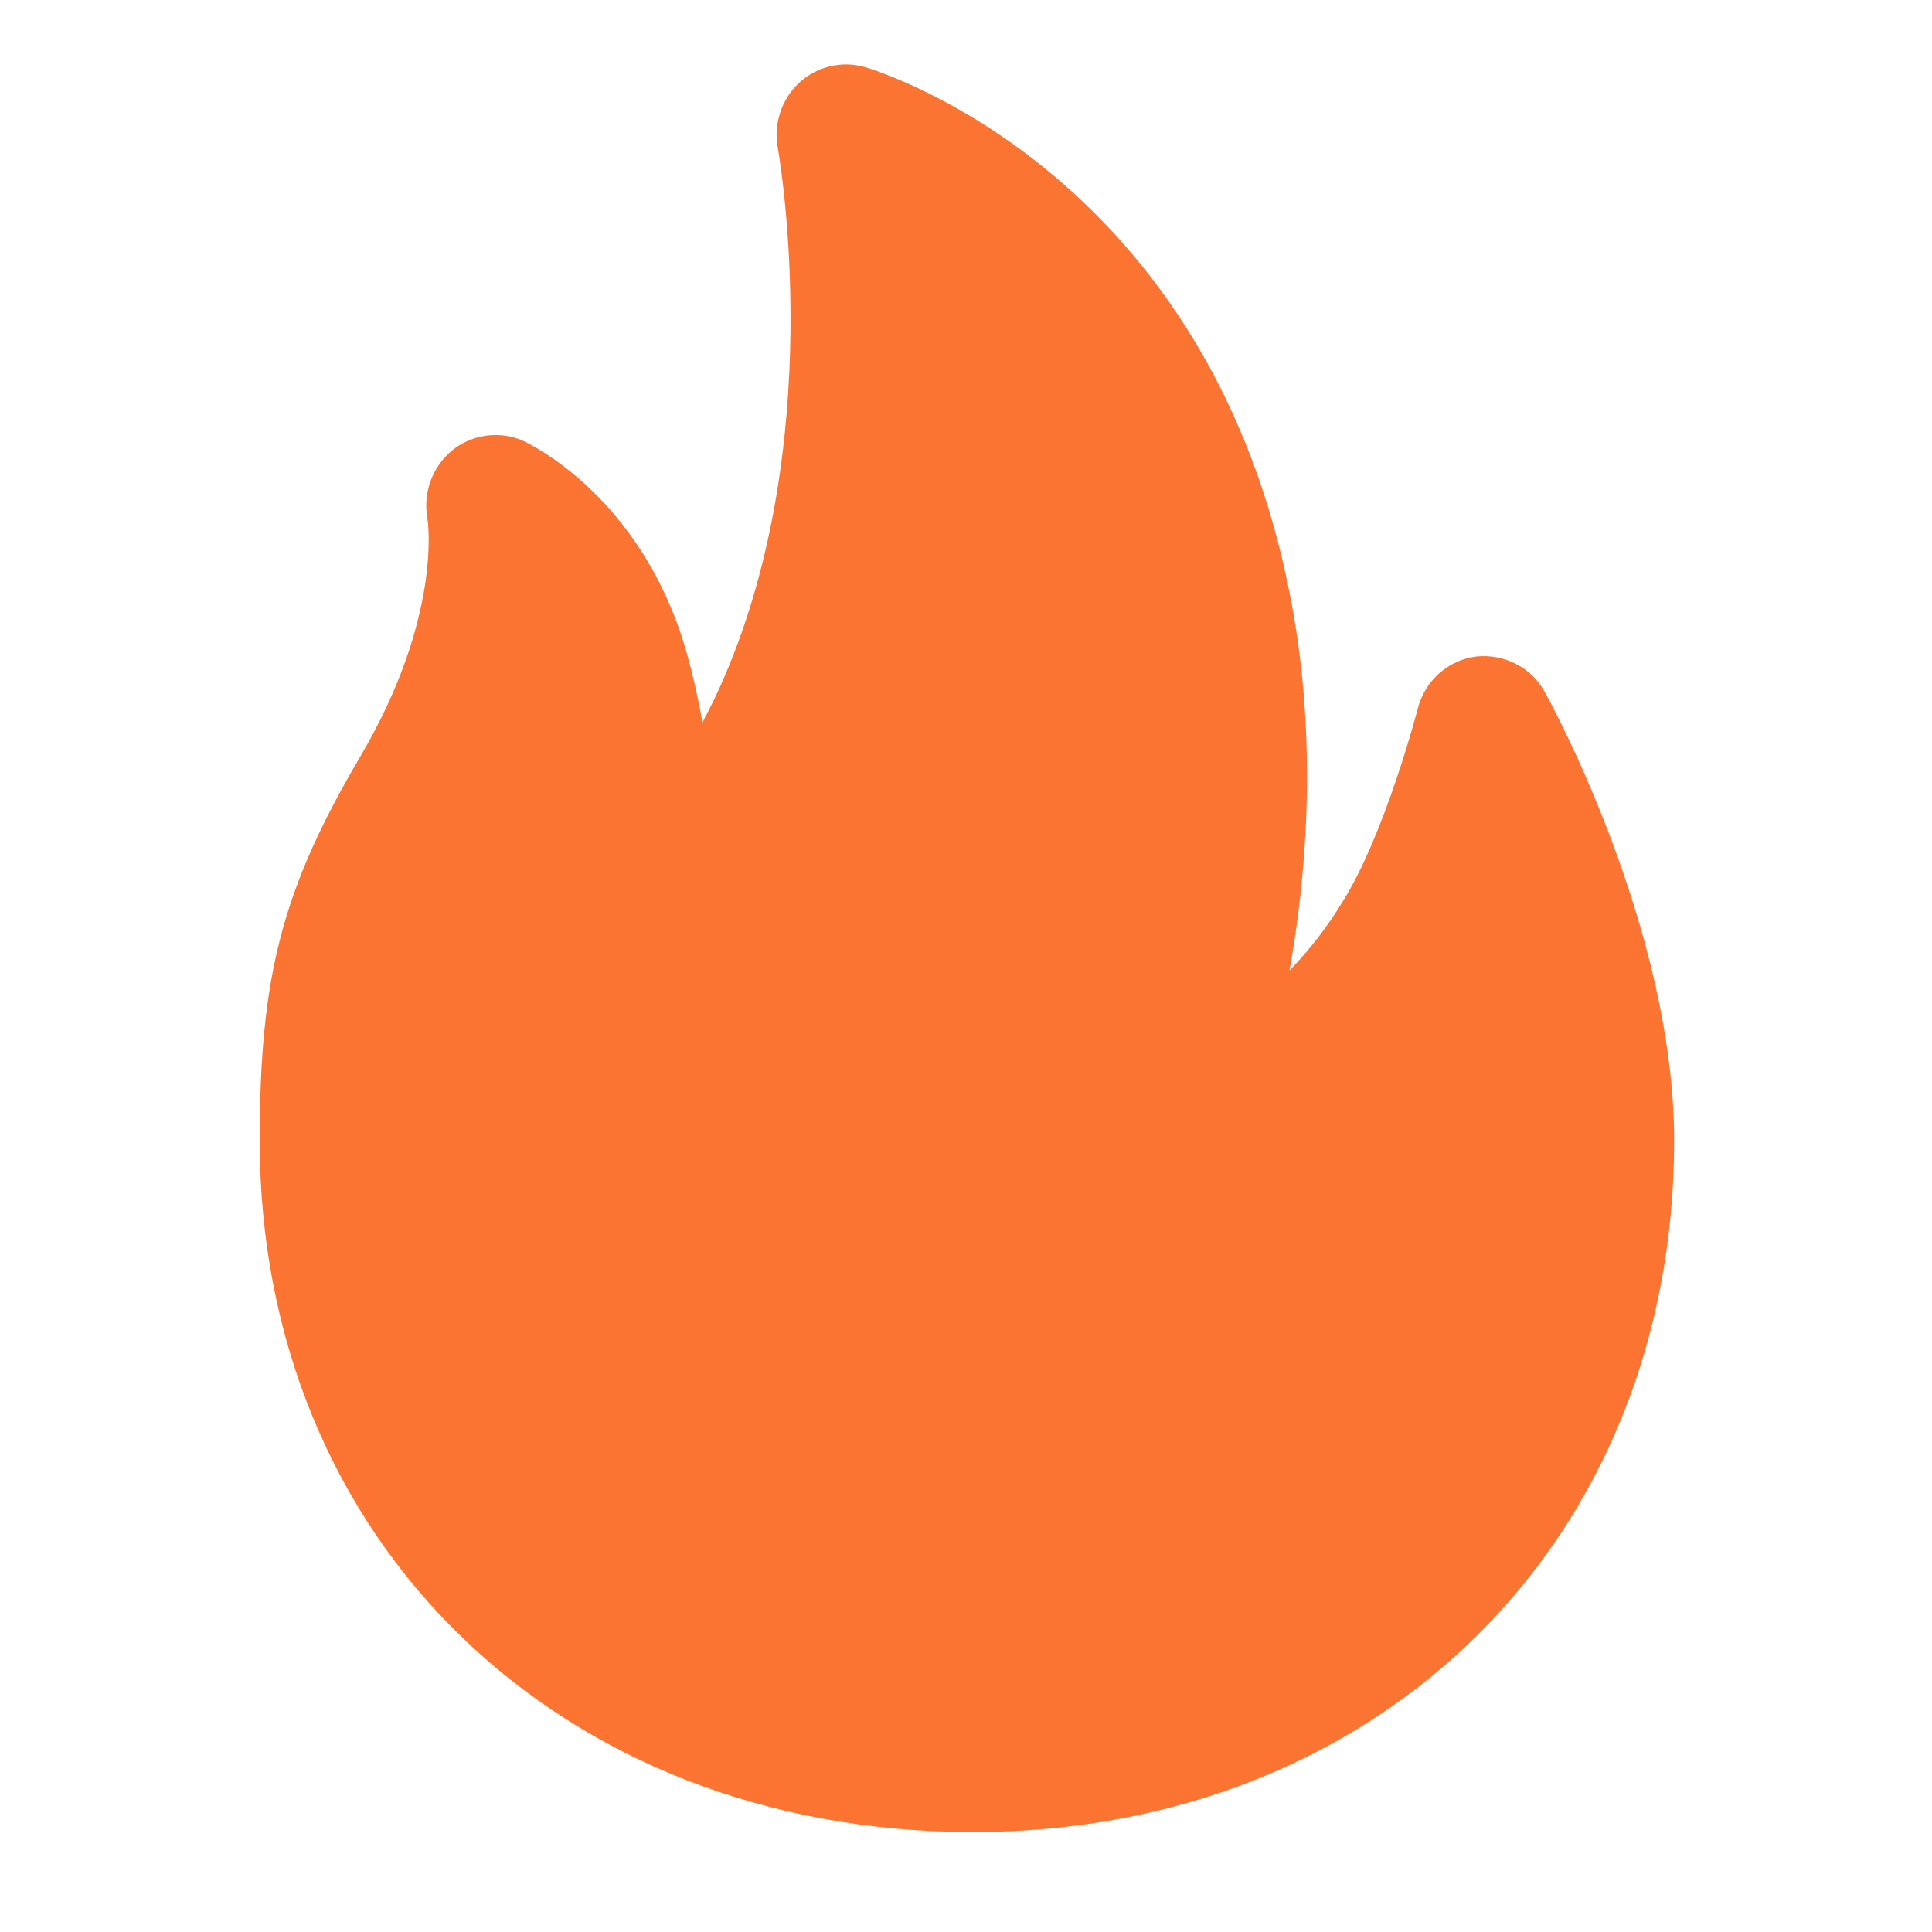
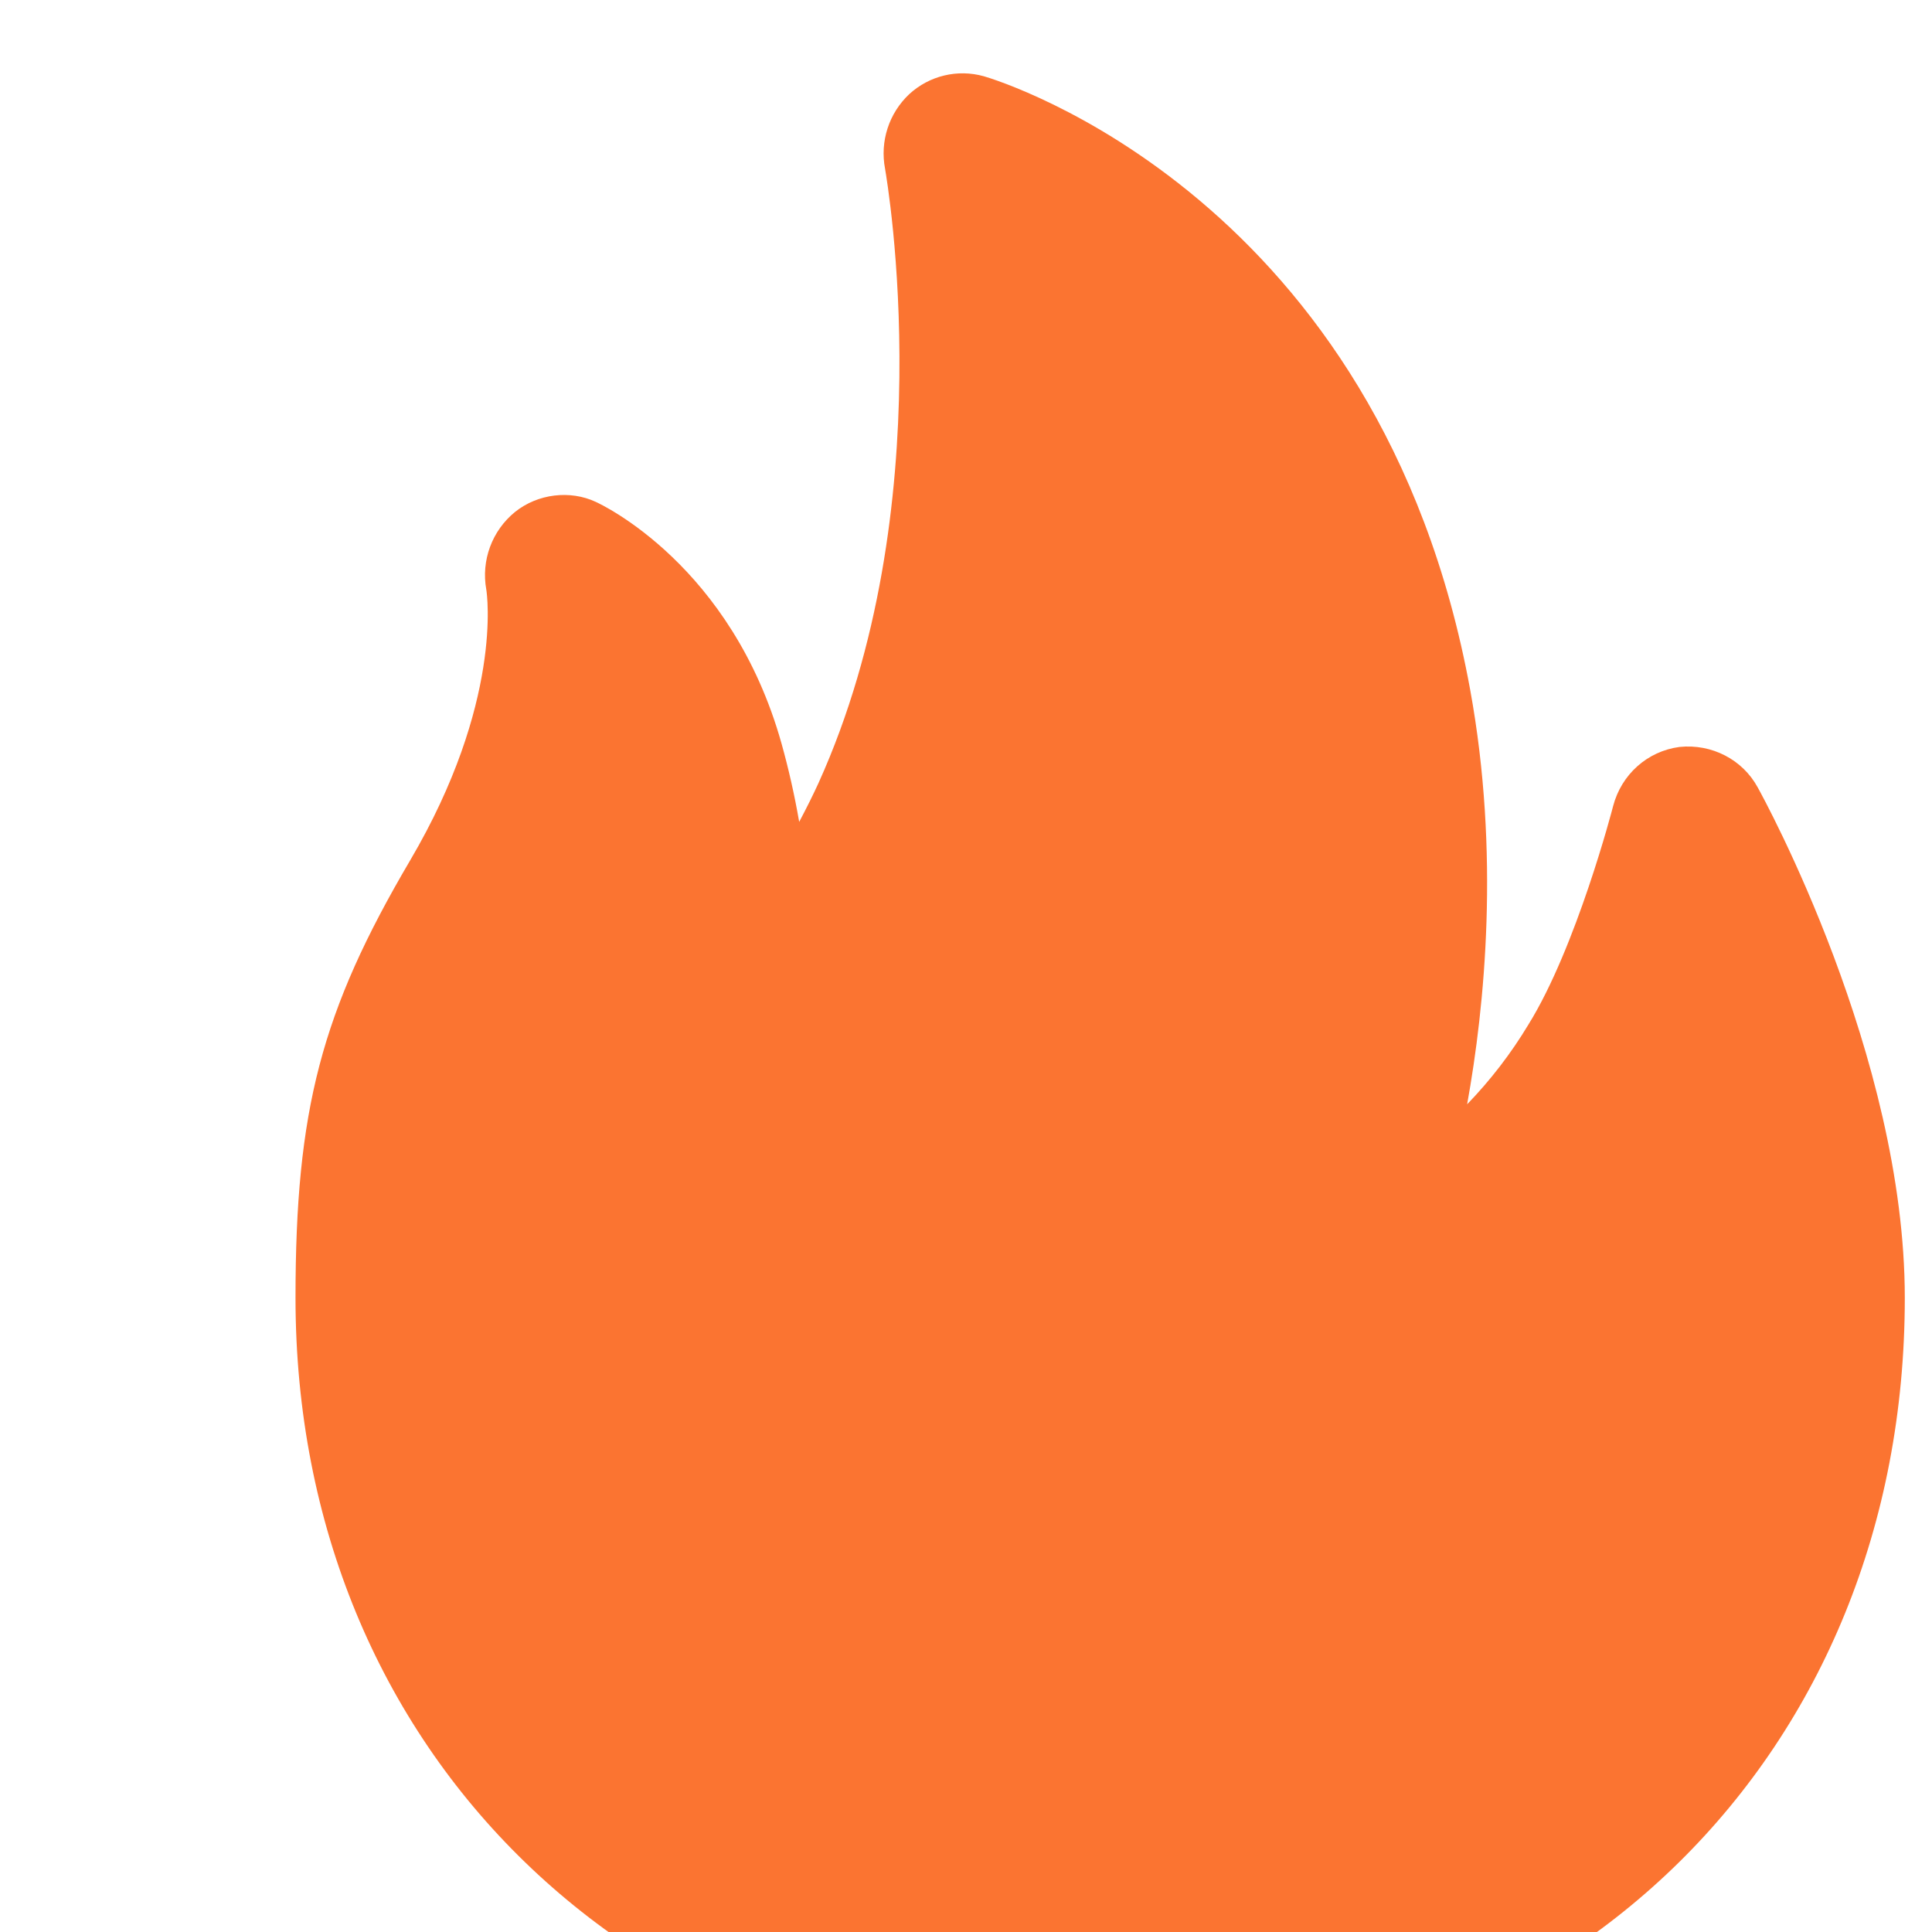
- <svg xmlns="http://www.w3.org/2000/svg" t="1596704191542" class="icon" viewBox="0 0 1024 1024" version="1.1" p-id="6505" width="30" height="30">
+ <svg xmlns="http://www.w3.org/2000/svg" t="1596704191542" class="icon" viewBox="0 0 900 900" version="1.1" p-id="6505" width="30" height="30">
  <path d="M191.044 400.828c43.179-73.387 35.84-124.177 35.499-126.123a37.922 37.922 0 0 1 13.414-36.25c10.581-8.465 25.6-10.24 37.547-4.676 2.594 1.195 63.283 29.457 86.596 112.708 3.174 11.366 5.973 23.552 8.192 36.386 3.516-6.622 6.485-12.629 8.977-18.057 58.095-128.41 32.085-279.825 31.027-286.208a37.888 37.888 0 0 1 11.23-34.714 36.659 36.659 0 0 1 34.816-8.363c7.509 2.15 184.73 56.661 226.543 285.901 13.858 76.049 6.827 147.217-1.434 192.99a206.165 206.165 0 0 0 28.501-37.069c22.357-35.942 39.322-101.035 39.492-101.82 3.857-14.746 15.94-25.6 30.959-27.58 15.019-1.536 29.355 5.871 36.42 18.876 2.833 5.086 68.506 124.996 68.506 237.773 0 212.309-156.331 366.421-371.712 366.421-218.999 0-377.958-154.112-377.958-366.421 0-87.586 11.947-133.325 53.385-203.776z" fill="#FB7431" p-id="6506" />
</svg>
